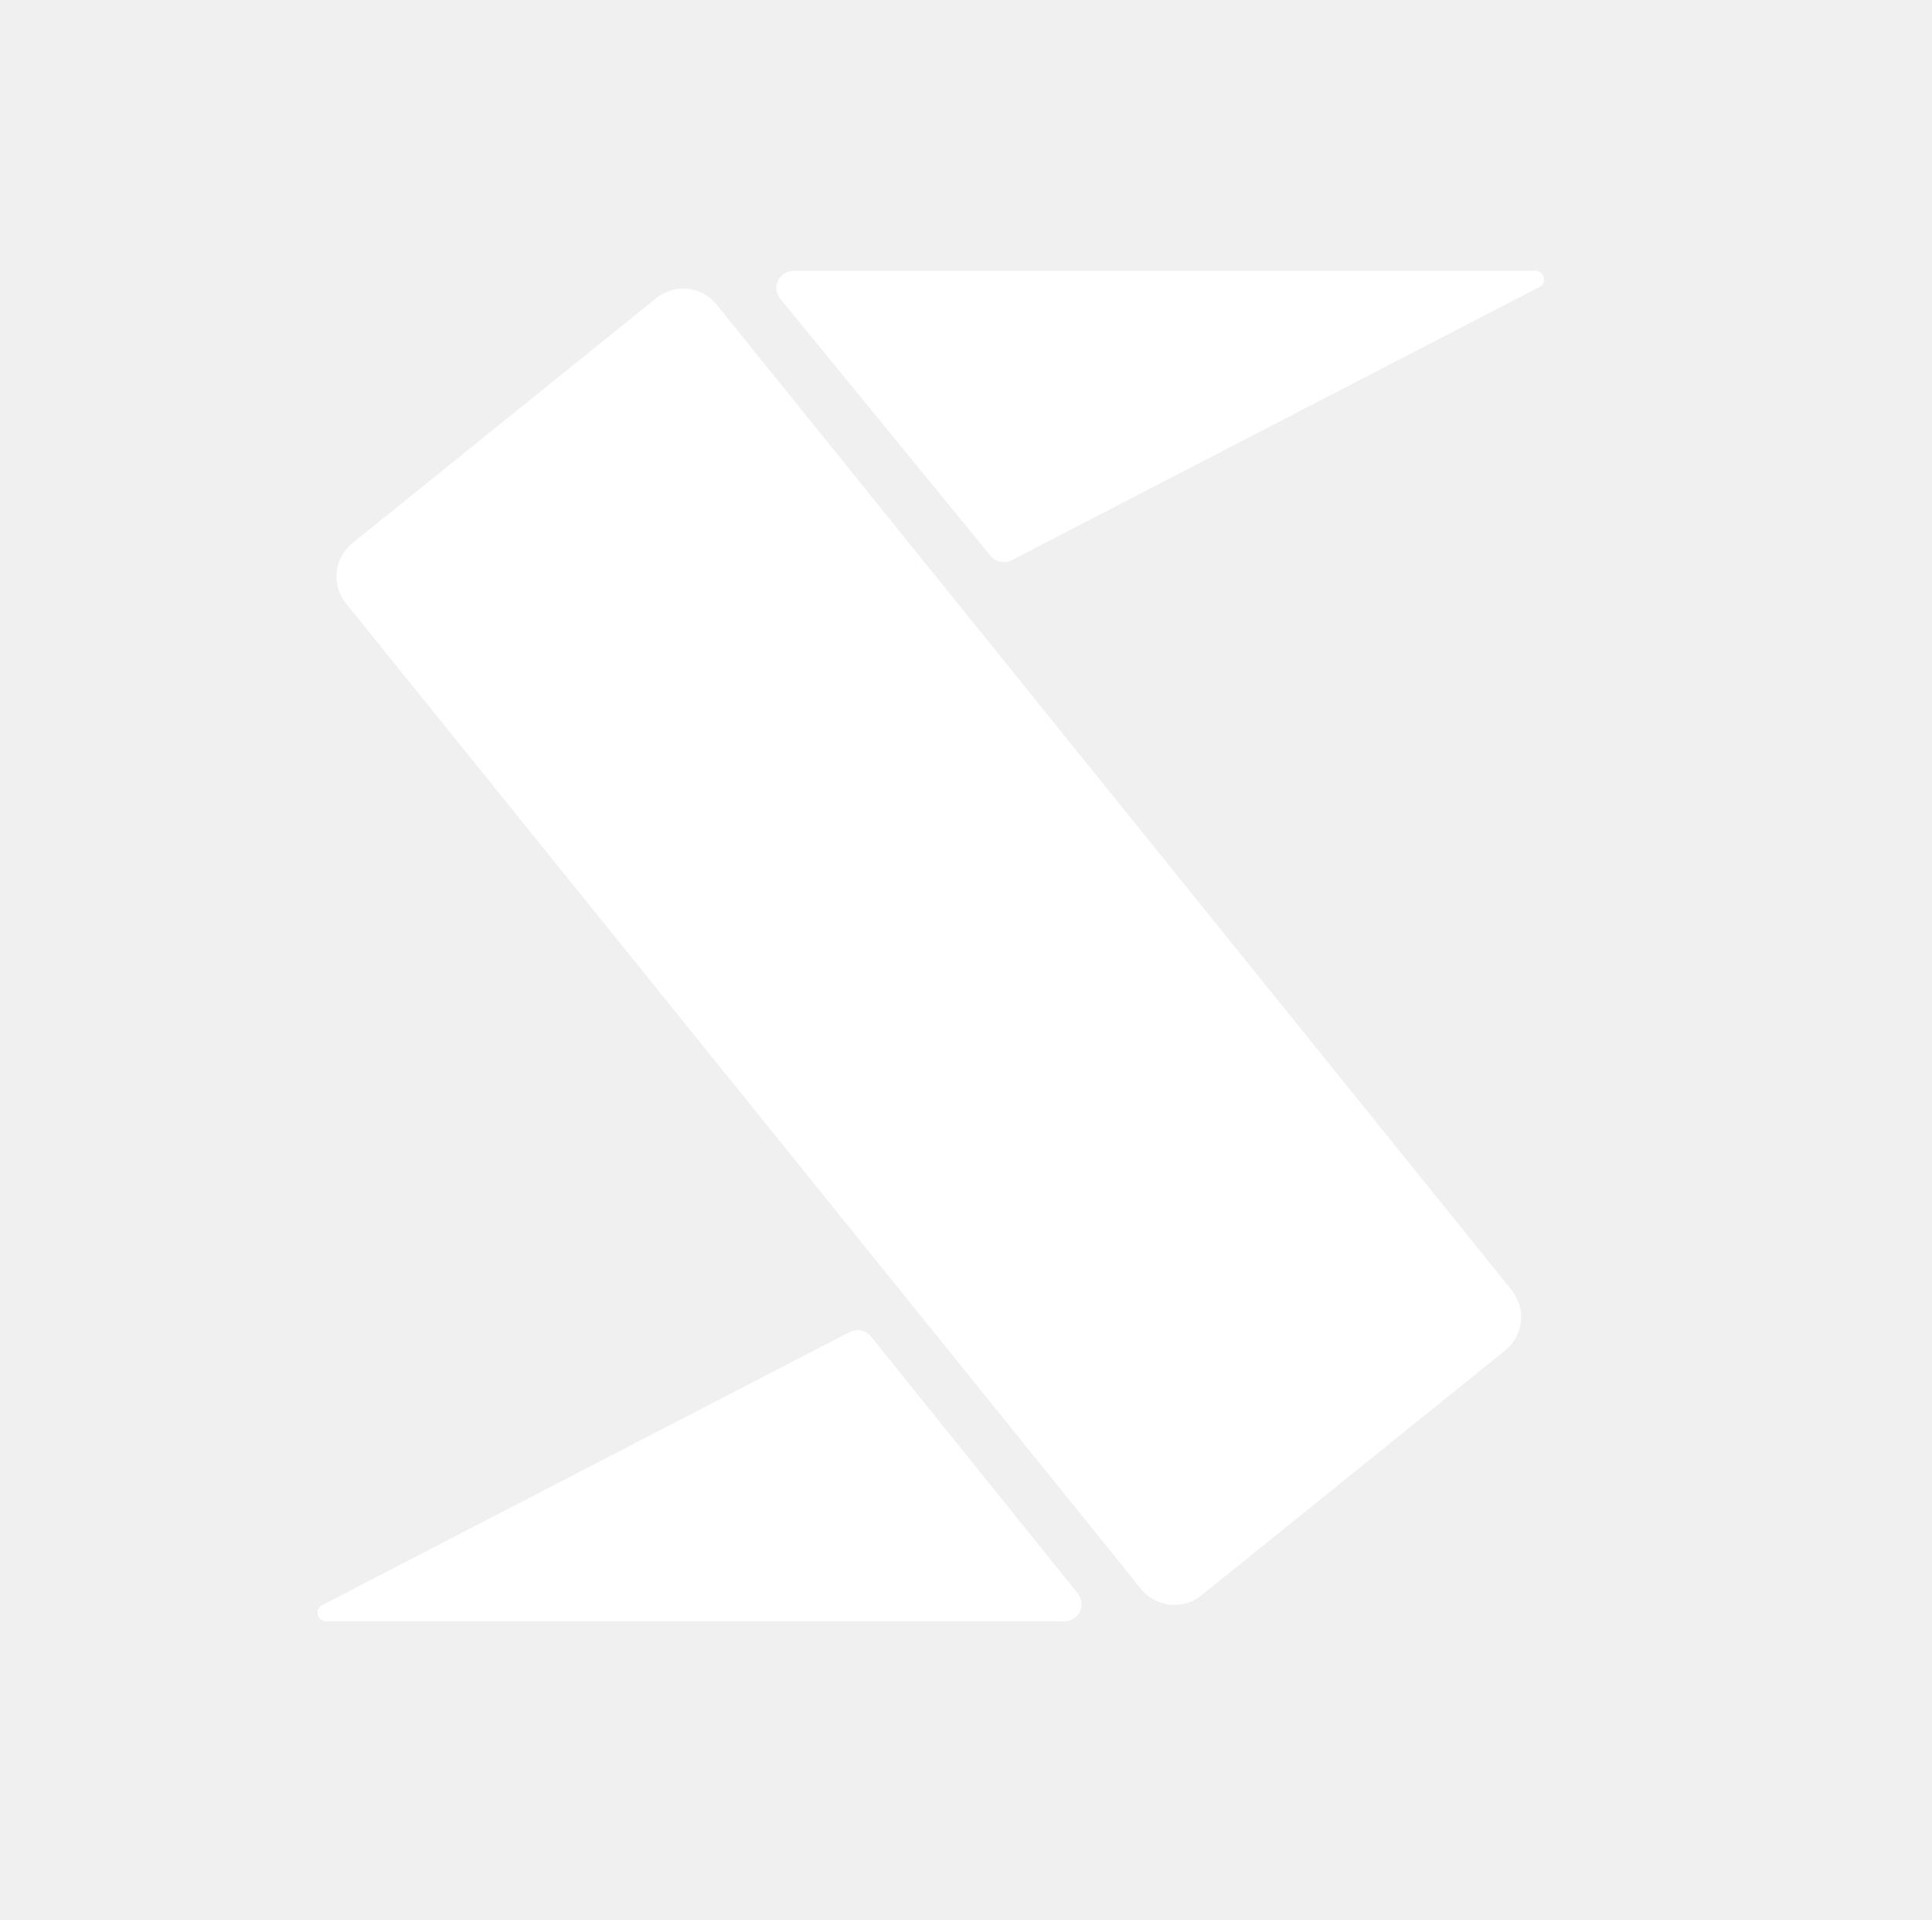
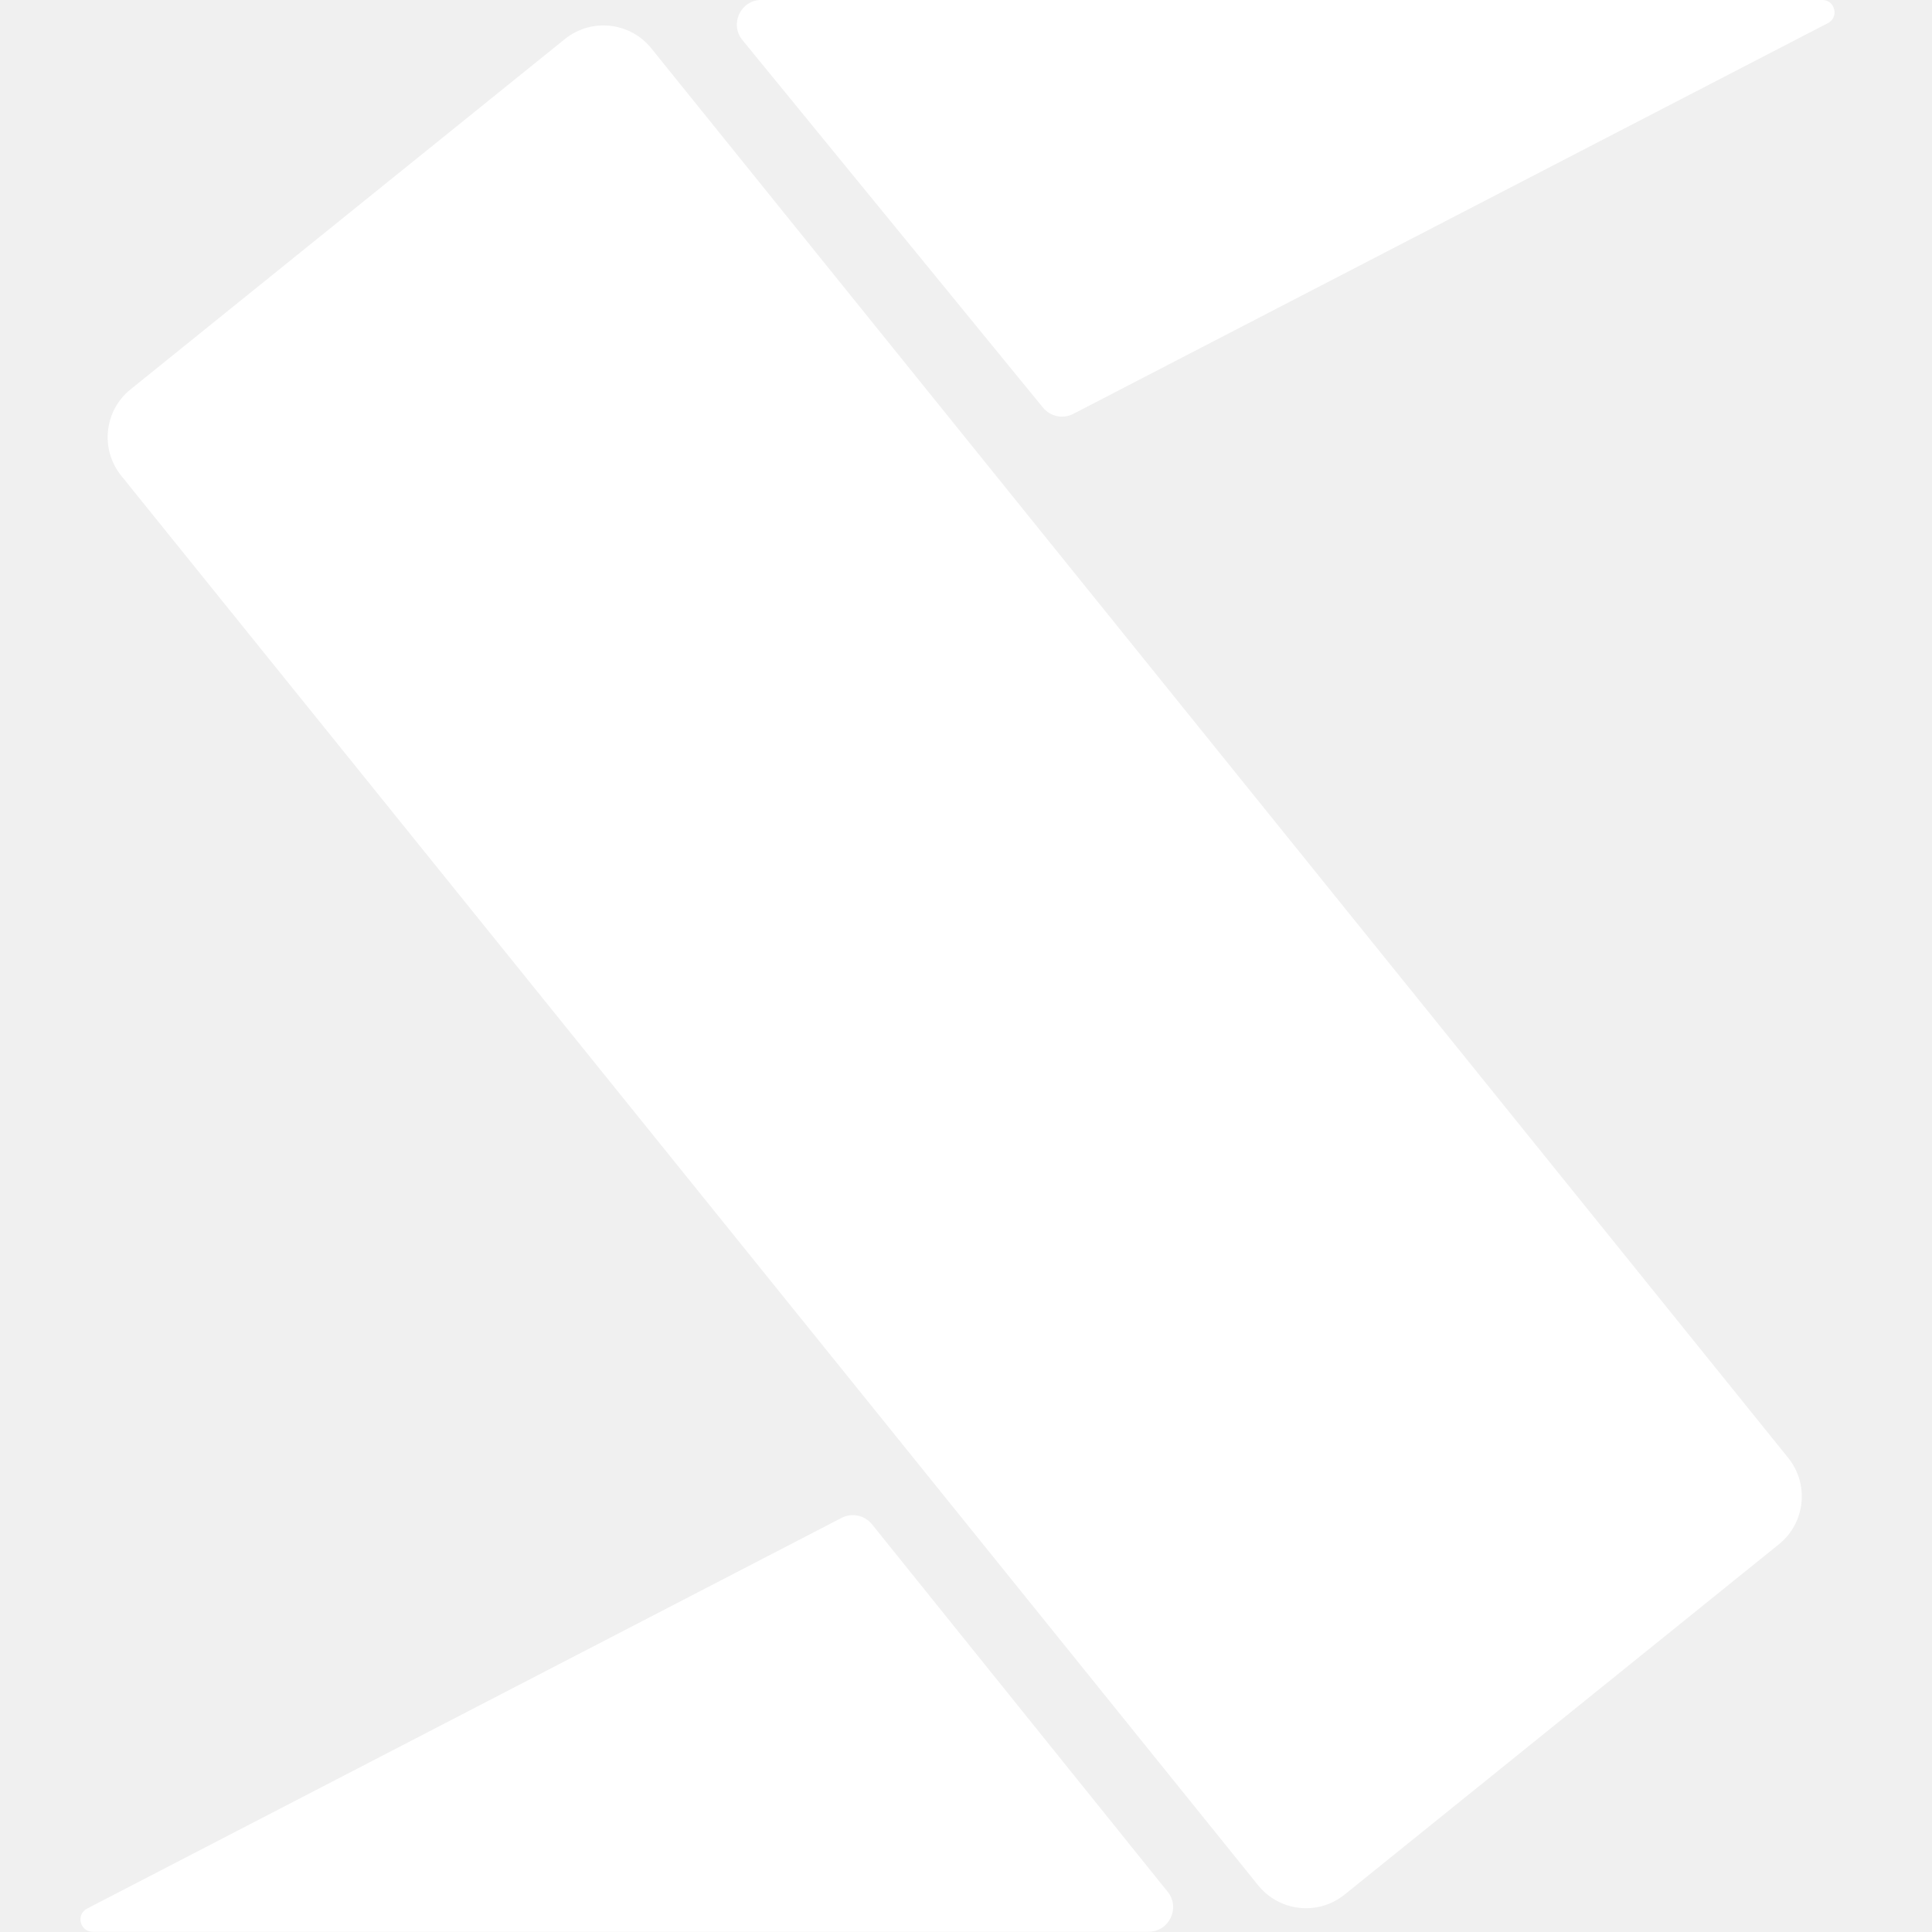
- <svg xmlns="http://www.w3.org/2000/svg" width="798" height="793" viewBox="0 0 798 793" fill="none">
+ <svg xmlns="http://www.w3.org/2000/svg" width="558" height="558" viewBox="107.9 111.9 558 558" fill="none">
  <path d="M142.931 249.32C136.776 241.689 137.972 230.512 145.604 224.357L271.044 123.181C278.675 117.026 289.852 118.223 296.007 125.854L624.36 532.955C630.515 540.586 629.318 551.763 621.687 557.918L496.247 659.093C488.615 665.249 477.439 664.052 471.283 656.42L142.931 249.32Z" fill="white" />
  <path d="M634.194 111.879C637.913 111.879 639.129 116.872 635.826 118.582L417.893 231.434C414.911 232.978 411.256 232.222 409.13 229.623L322.331 123.475C318.539 118.838 321.838 111.879 327.828 111.879L634.194 111.879Z" fill="white" />
  <path d="M134.695 669.834C130.976 669.834 129.76 664.841 133.063 663.131L350.955 550.301C353.955 548.747 357.635 549.522 359.753 552.155L445.148 658.281C448.886 662.928 445.579 669.834 439.615 669.834L134.695 669.834Z" fill="white" />
</svg>
